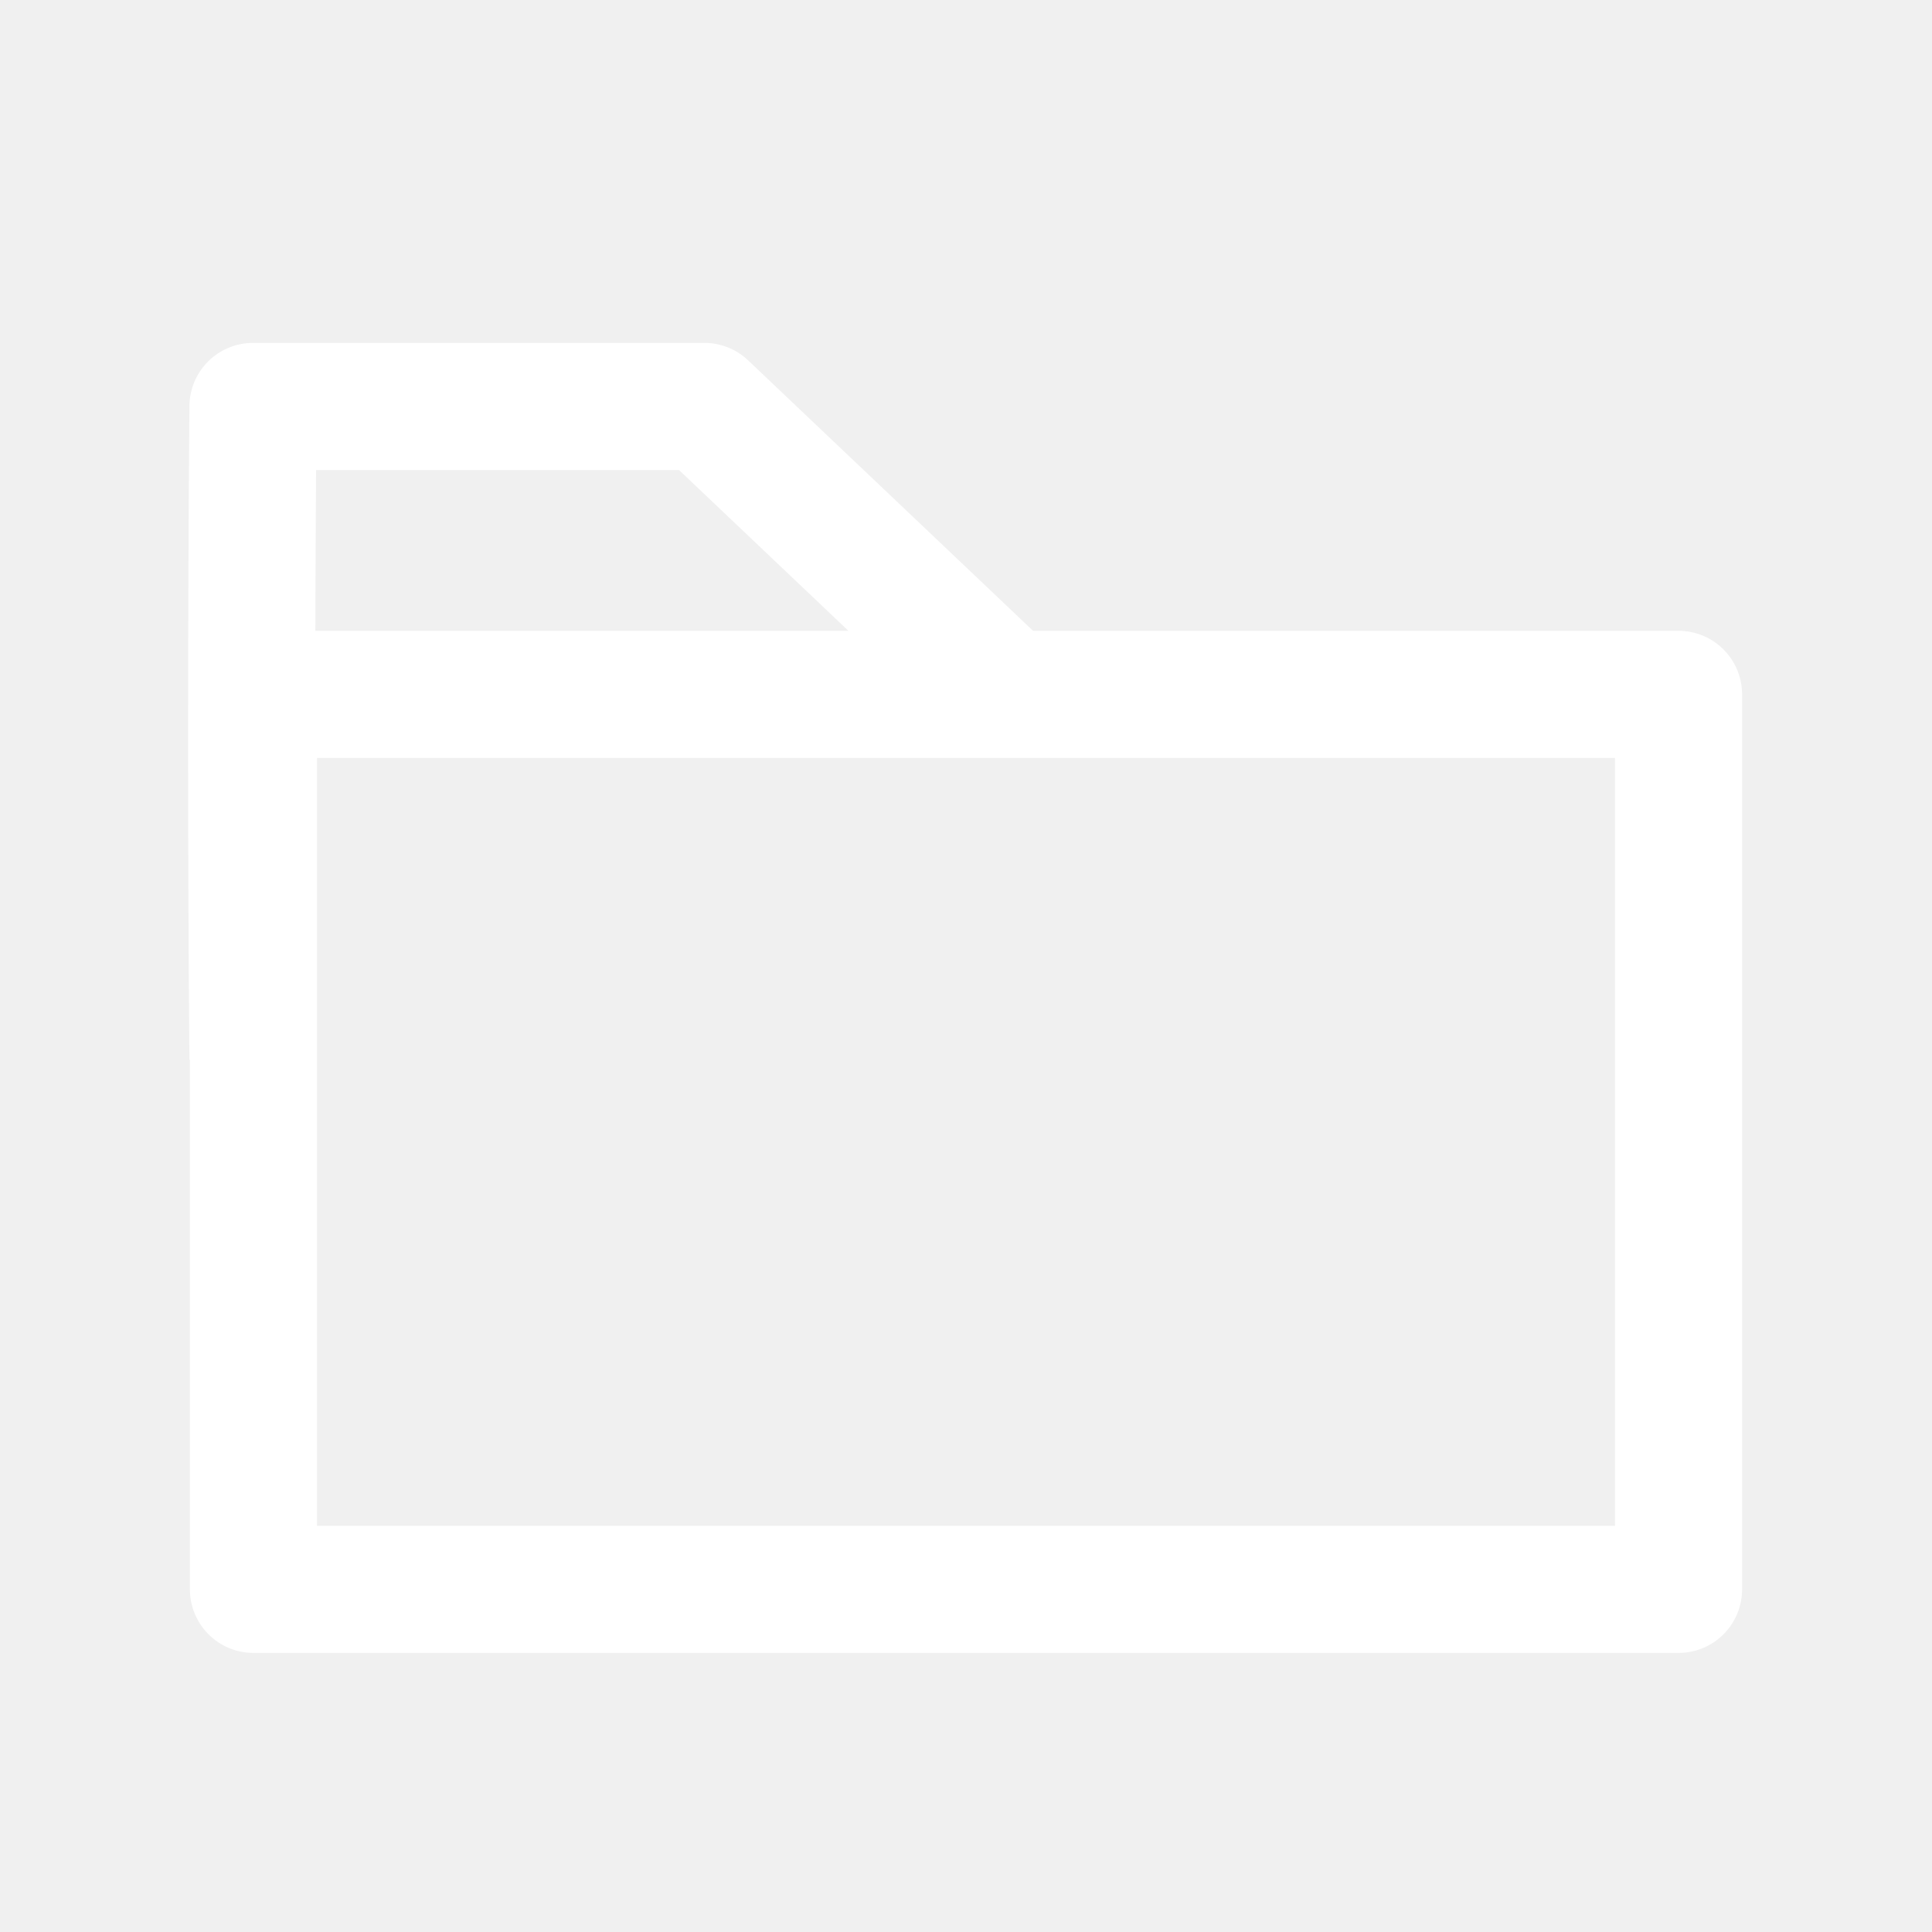
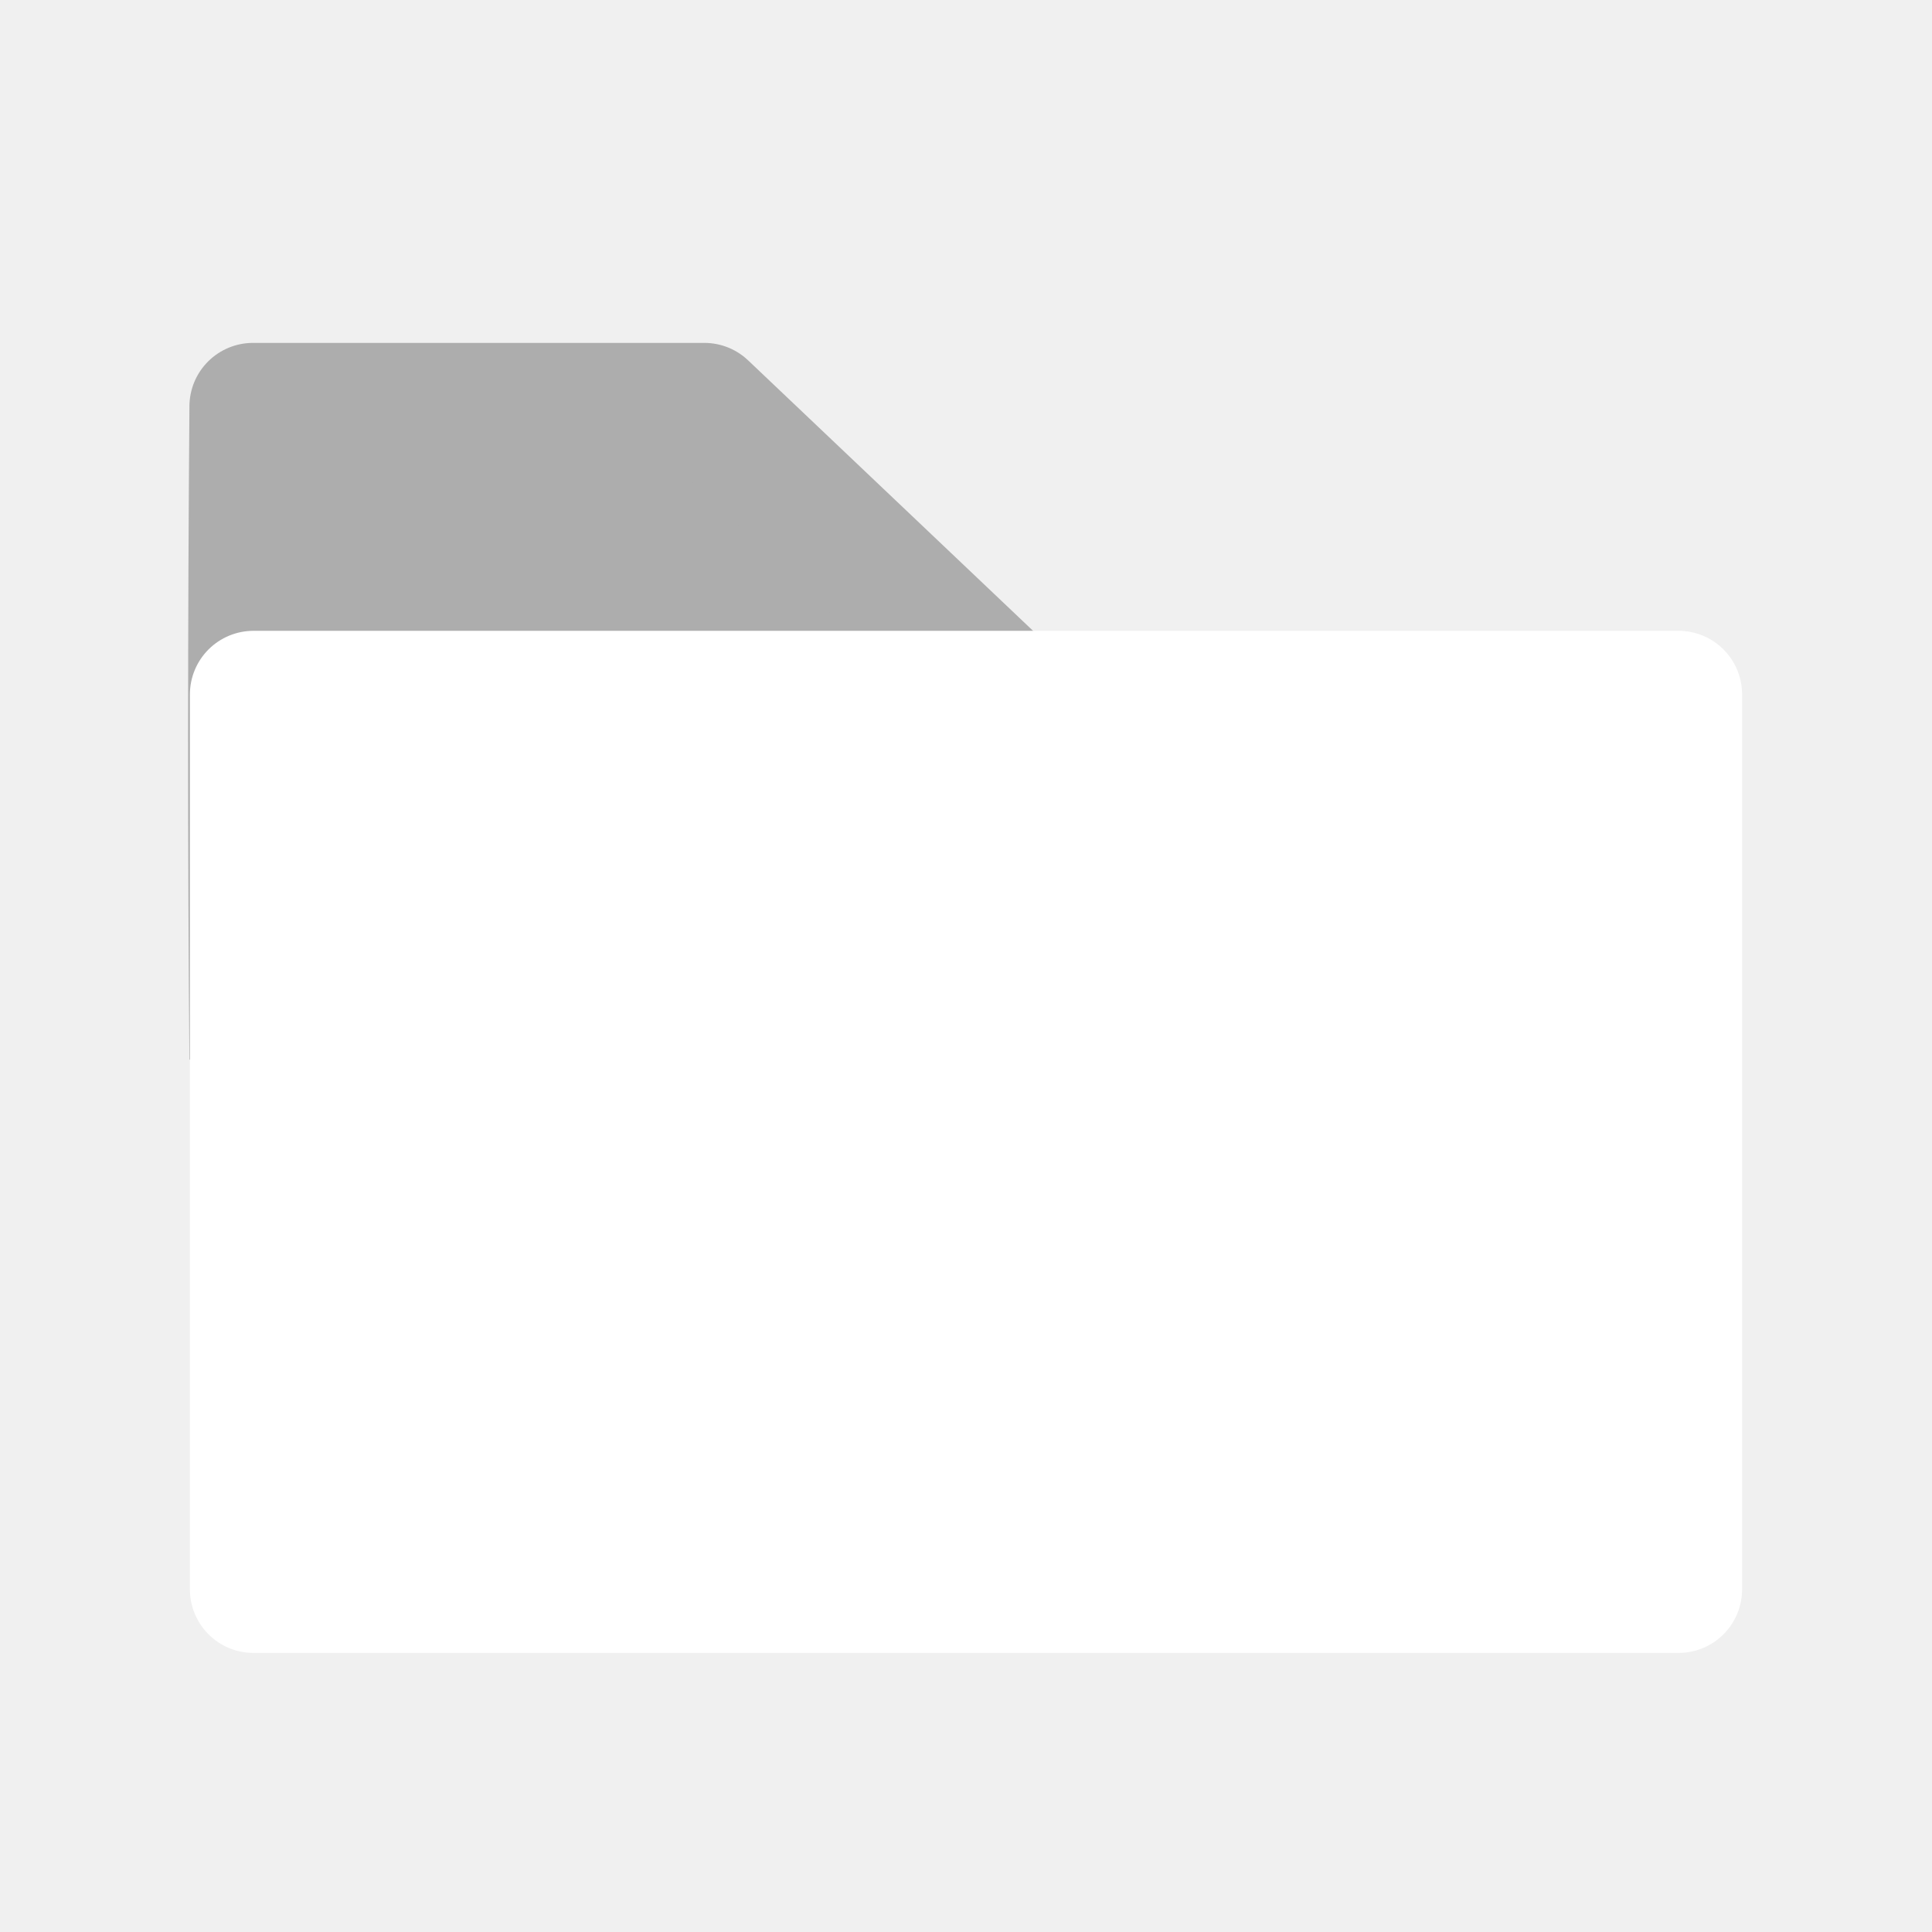
<svg xmlns="http://www.w3.org/2000/svg" width="76" height="76" viewBox="0 0 20.108 20.108" version="1.1" id="svg8">
  <defs id="defs2" />
  <g id="layer1" transform="translate(0,-270.5417)">
-     <path style="fill:none;stroke:#ffffff;stroke-width:1.323;stroke-linecap:butt;stroke-linejoin:round;stroke-miterlimit:4;stroke-dasharray:none;stroke-opacity:1;paint-order:normal" d="m 2.633,281.565 c -0.019,-2.221 -0.018,-4.509 0,-6.793 h 4.698 l 3.272,3.106" id="path853" />
+     <path style="fill:#adadad;stroke:#adadad;stroke-width:1.323;stroke-linecap:butt;stroke-linejoin:round;stroke-miterlimit:4;stroke-dasharray:none;stroke-opacity:1;paint-order:normal;fill-opacity:1" d="m 2.633,281.565 c -0.019,-2.221 -0.018,-4.509 0,-6.793 h 4.698 l 3.272,3.106" id="path853" />
  </g>
  <g id="layer3">
-     <path style="fill:none;fill-opacity:1;stroke:#ffffff;stroke-width:1.323;stroke-linejoin:round;stroke-miterlimit:4;stroke-dasharray:none;stroke-opacity:1" d="M 2.638,7.227 H 17.47 v 9.315 H 2.638 Z" id="rect851" />
+     <path style="fill:#ffffff;fill-opacity:1;stroke:#ffffff;stroke-width:1.323;stroke-linejoin:round;stroke-miterlimit:4;stroke-dasharray:none;stroke-opacity:1" d="M 2.638,7.227 H 17.47 v 9.315 H 2.638 Z" id="rect851" />
  </g>
</svg>
